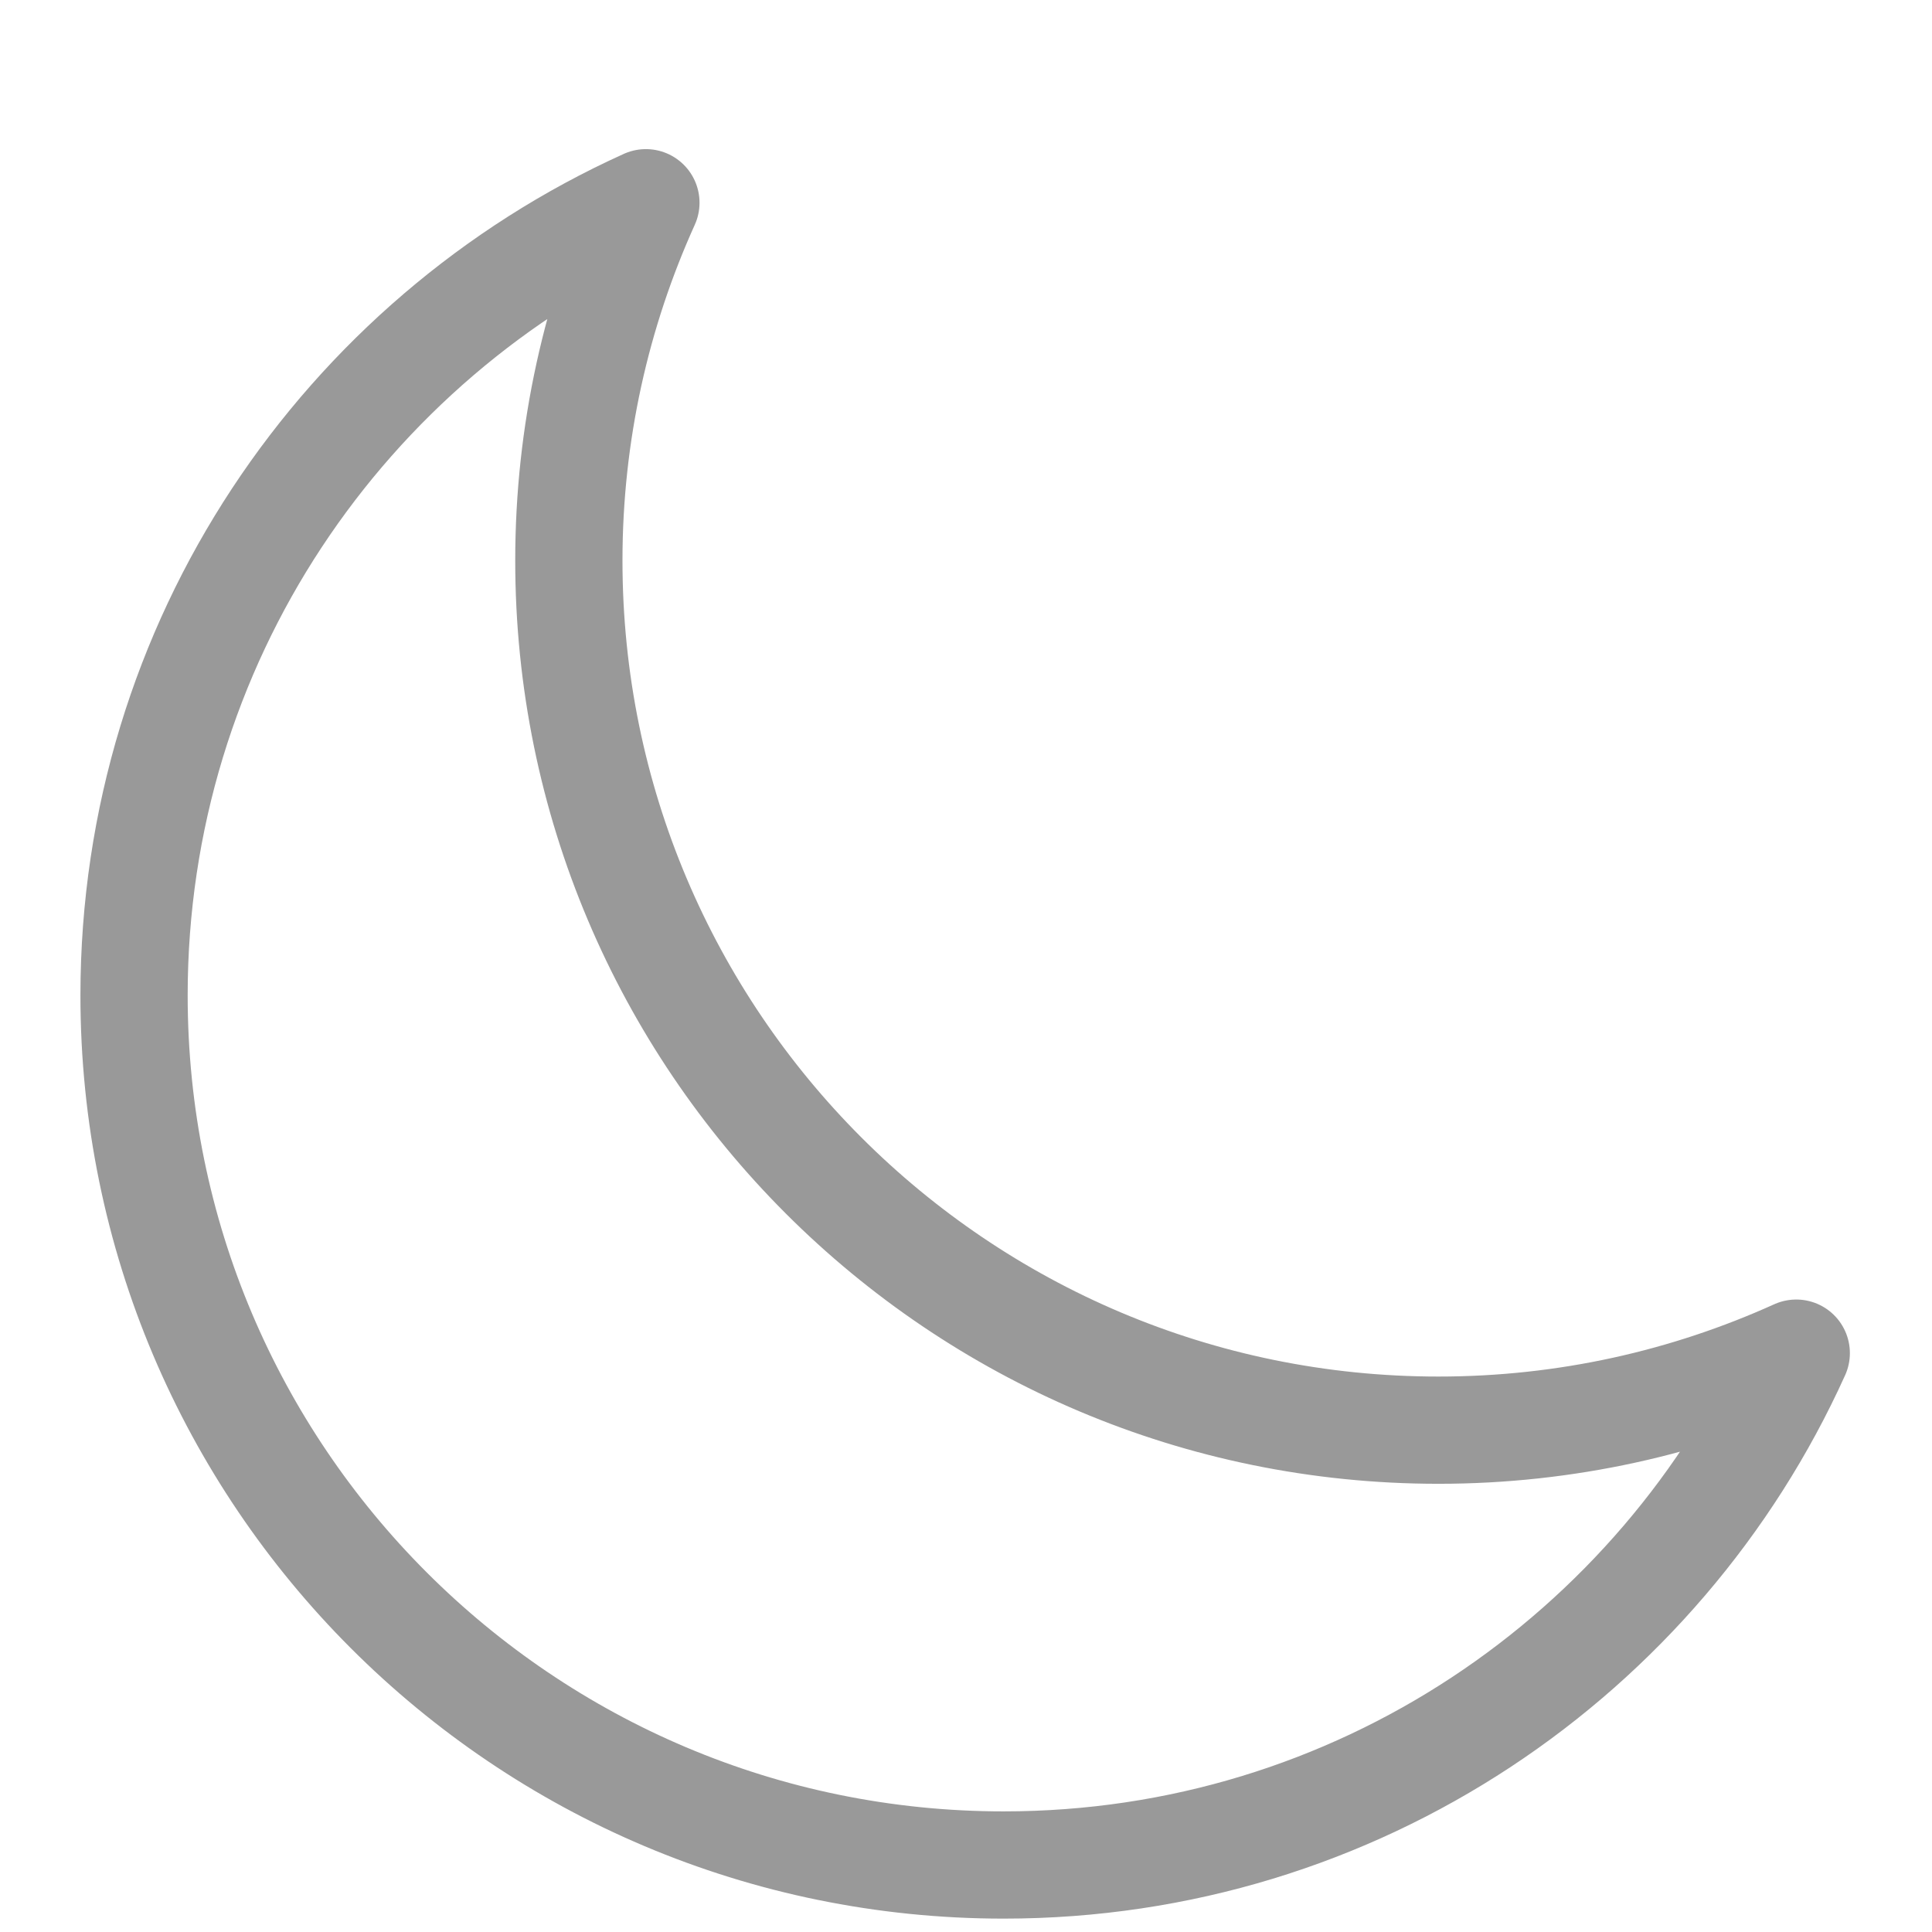
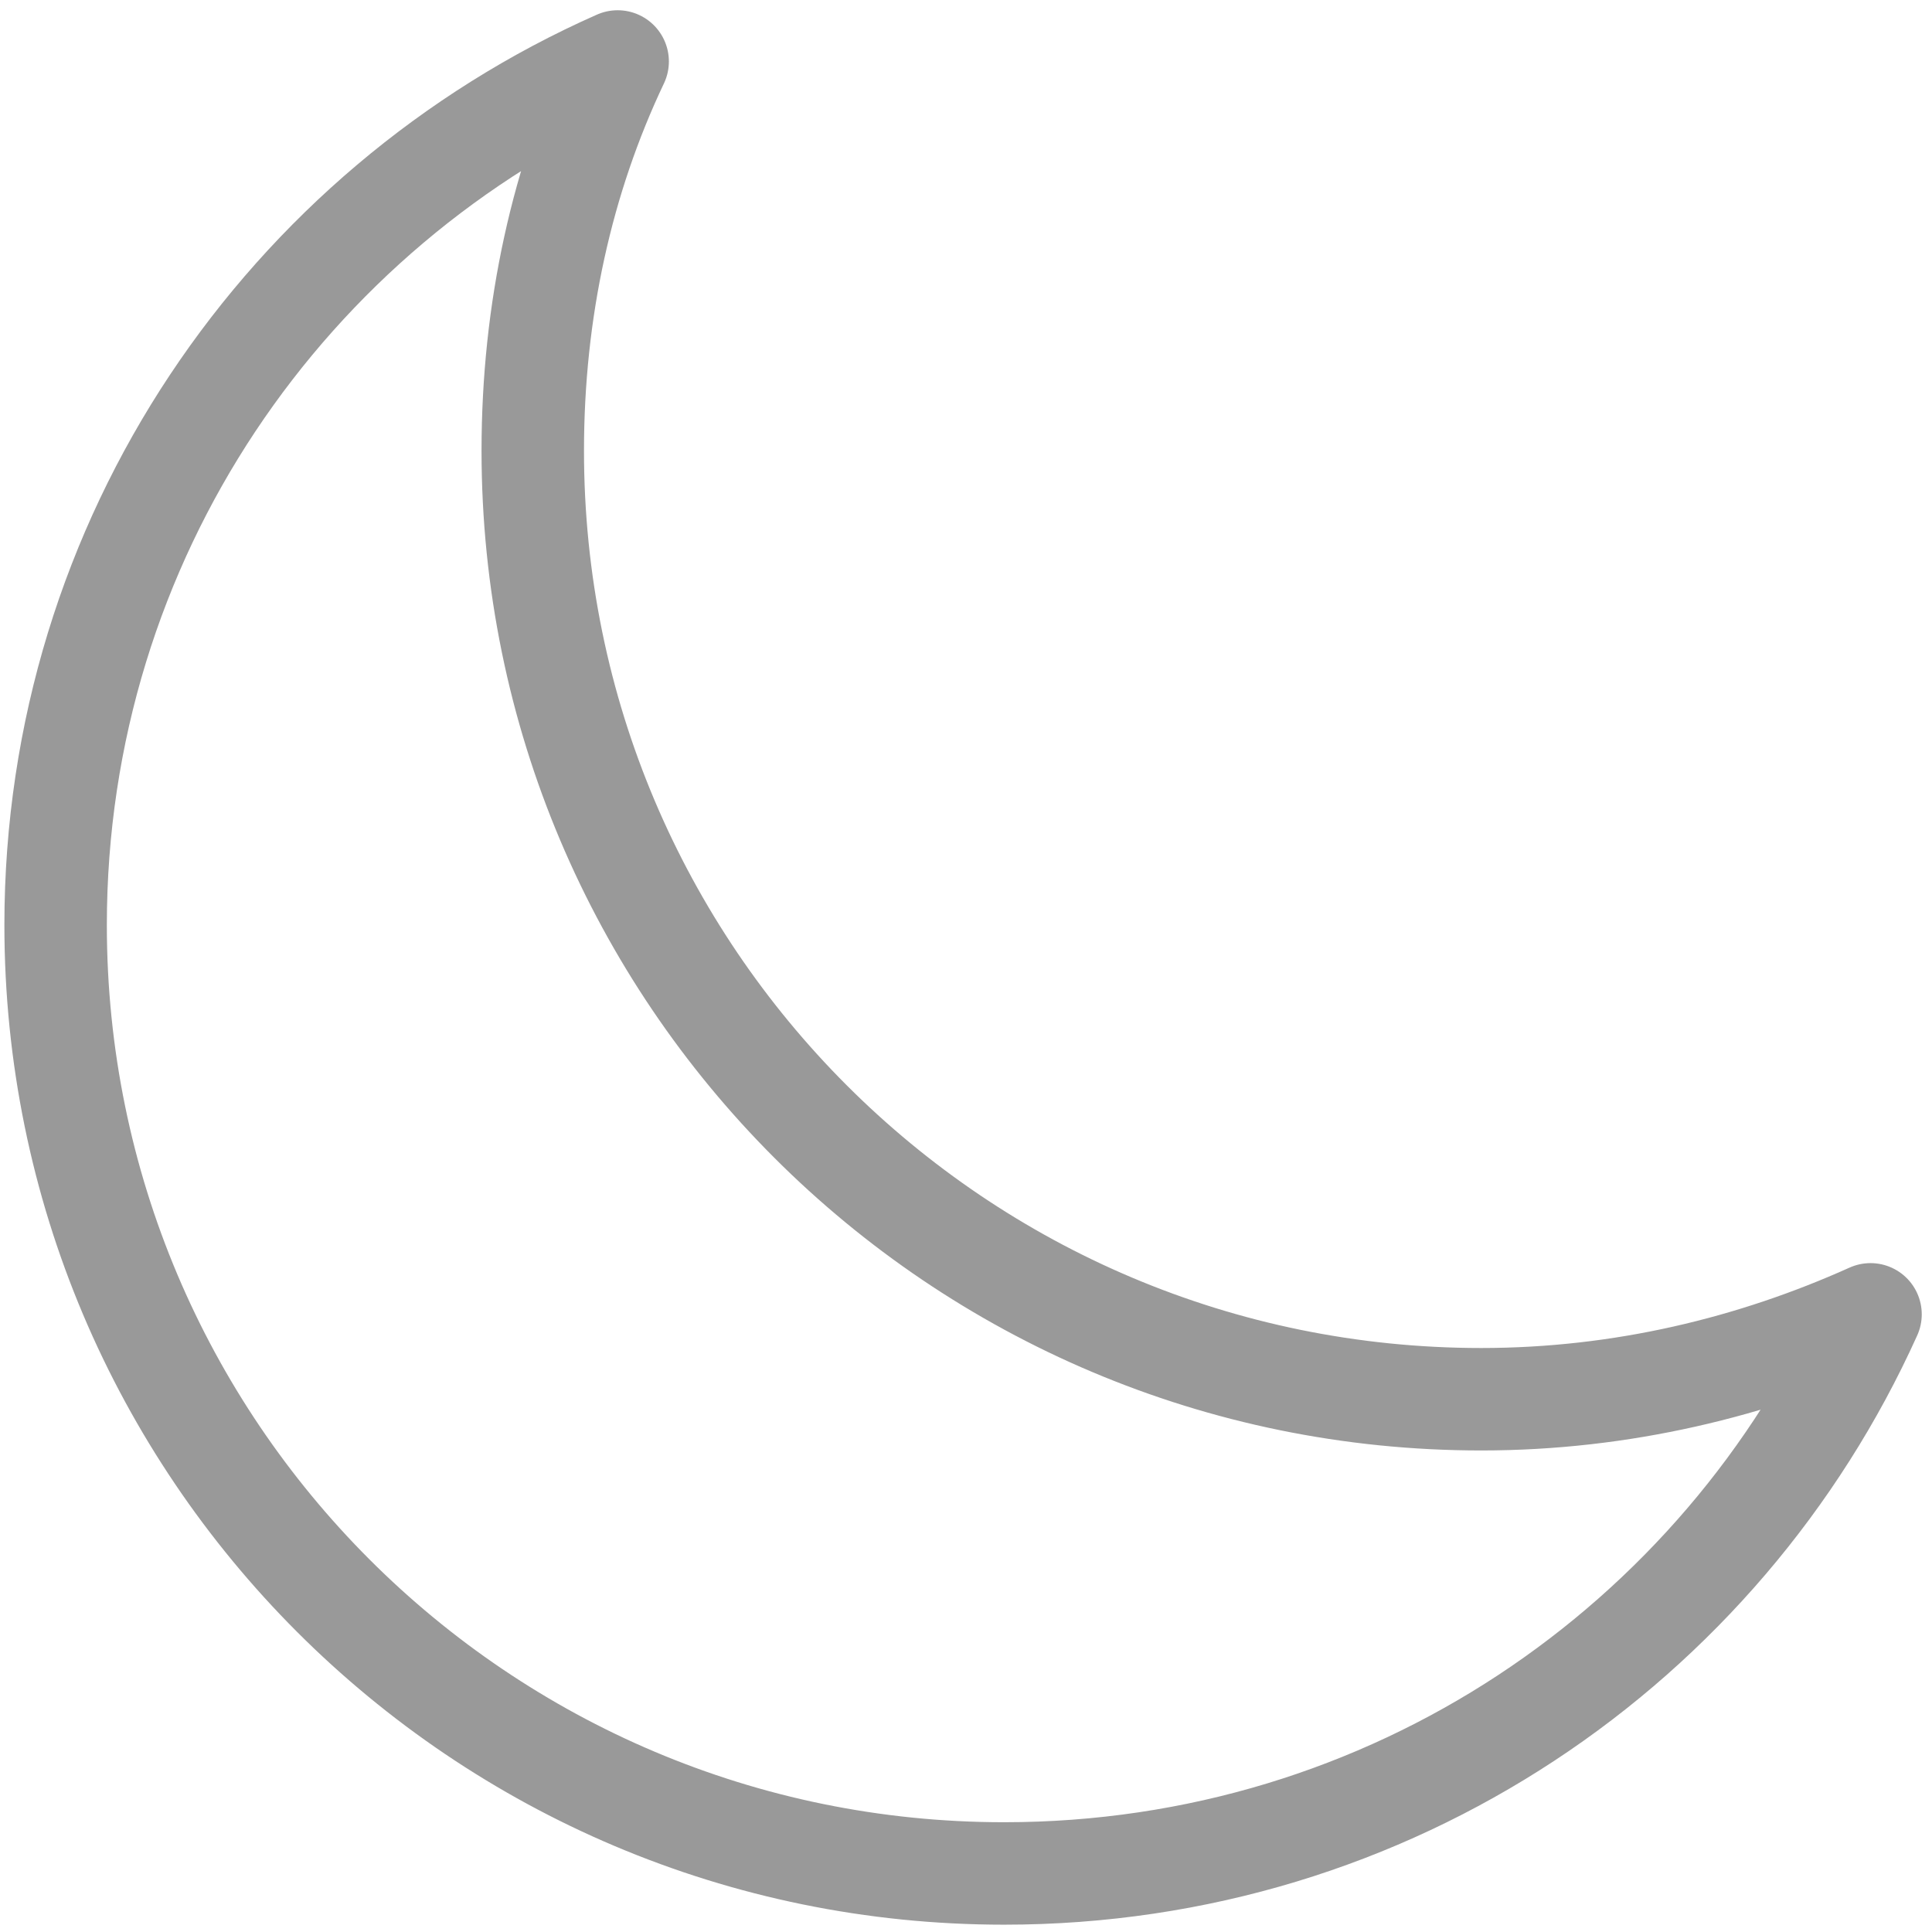
- <svg xmlns="http://www.w3.org/2000/svg" height="20" id="Layer_1" version="1.1" viewBox="-4.563 -47.564 72.063 67.065" width="20">
-   <path d="M49.092,3.282   c-17.914,0-32.437-14.522-32.437-32.437c0-4.759,1.033-9.273,2.874-13.346C8.273-37.41,0.437-26.093,0.437-12.937   c0,17.915,14.523,32.438,32.438,32.438c13.155,0,24.474-7.836,29.562-19.092C58.365,2.249,53.852,3.282,49.092,3.282z" fill="none" stroke="#999" stroke-linejoin="round" stroke-miterlimit="10" stroke-width="4" />
+ <svg xmlns="http://www.w3.org/2000/svg" height="20" version="1.1" viewBox="-1.5 -44.5 66 66" width="20" xml:space="preserve">
+   <path d="M49.1 3.3c-17.9 0-32.4-14.5-32.4-32.4 0-4.8 1-9.3 2.9-13.3C8.3-37.4 0.4-26.1 0.4-12.9c0 17.9 14.5 32.4 32.4 32.4 13.2 0 24.5-7.8 29.6-19.1C58.4 2.2 53.9 3.3 49.1 3.3z" fill="none" stroke="#999" stroke-linejoin="round" stroke-miterlimit="10" stroke-width="3.5" />
</svg>
